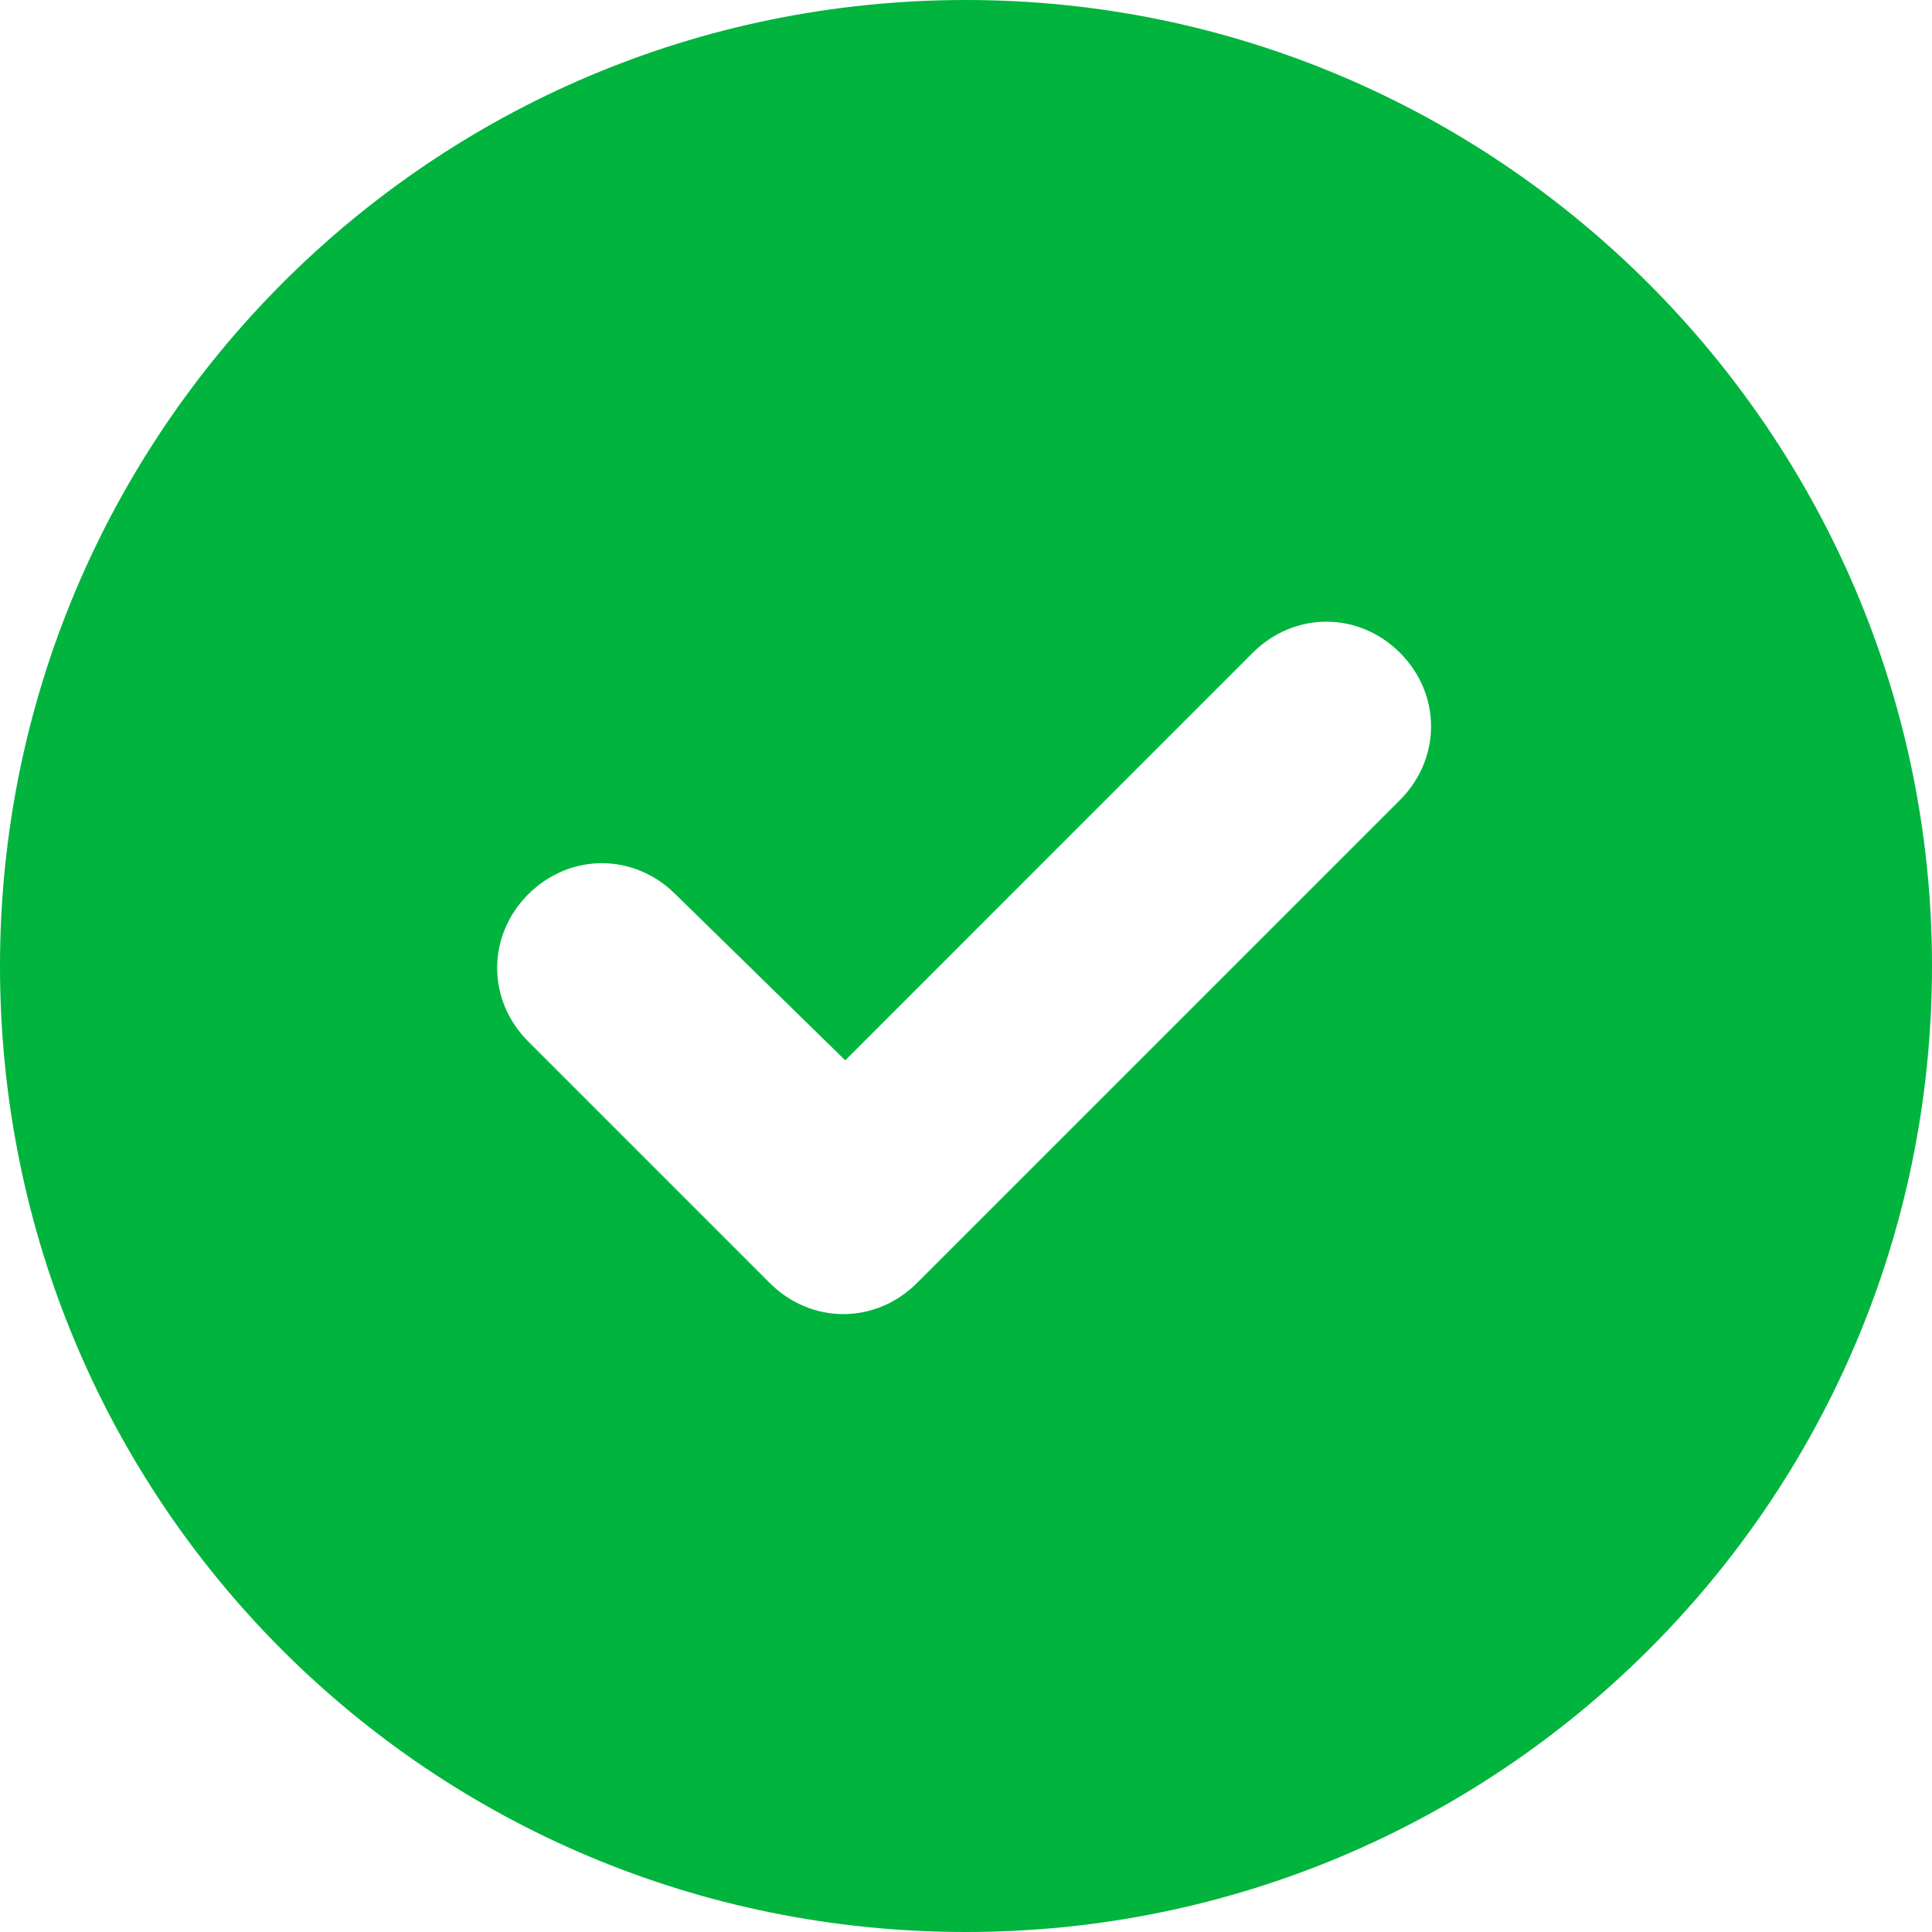
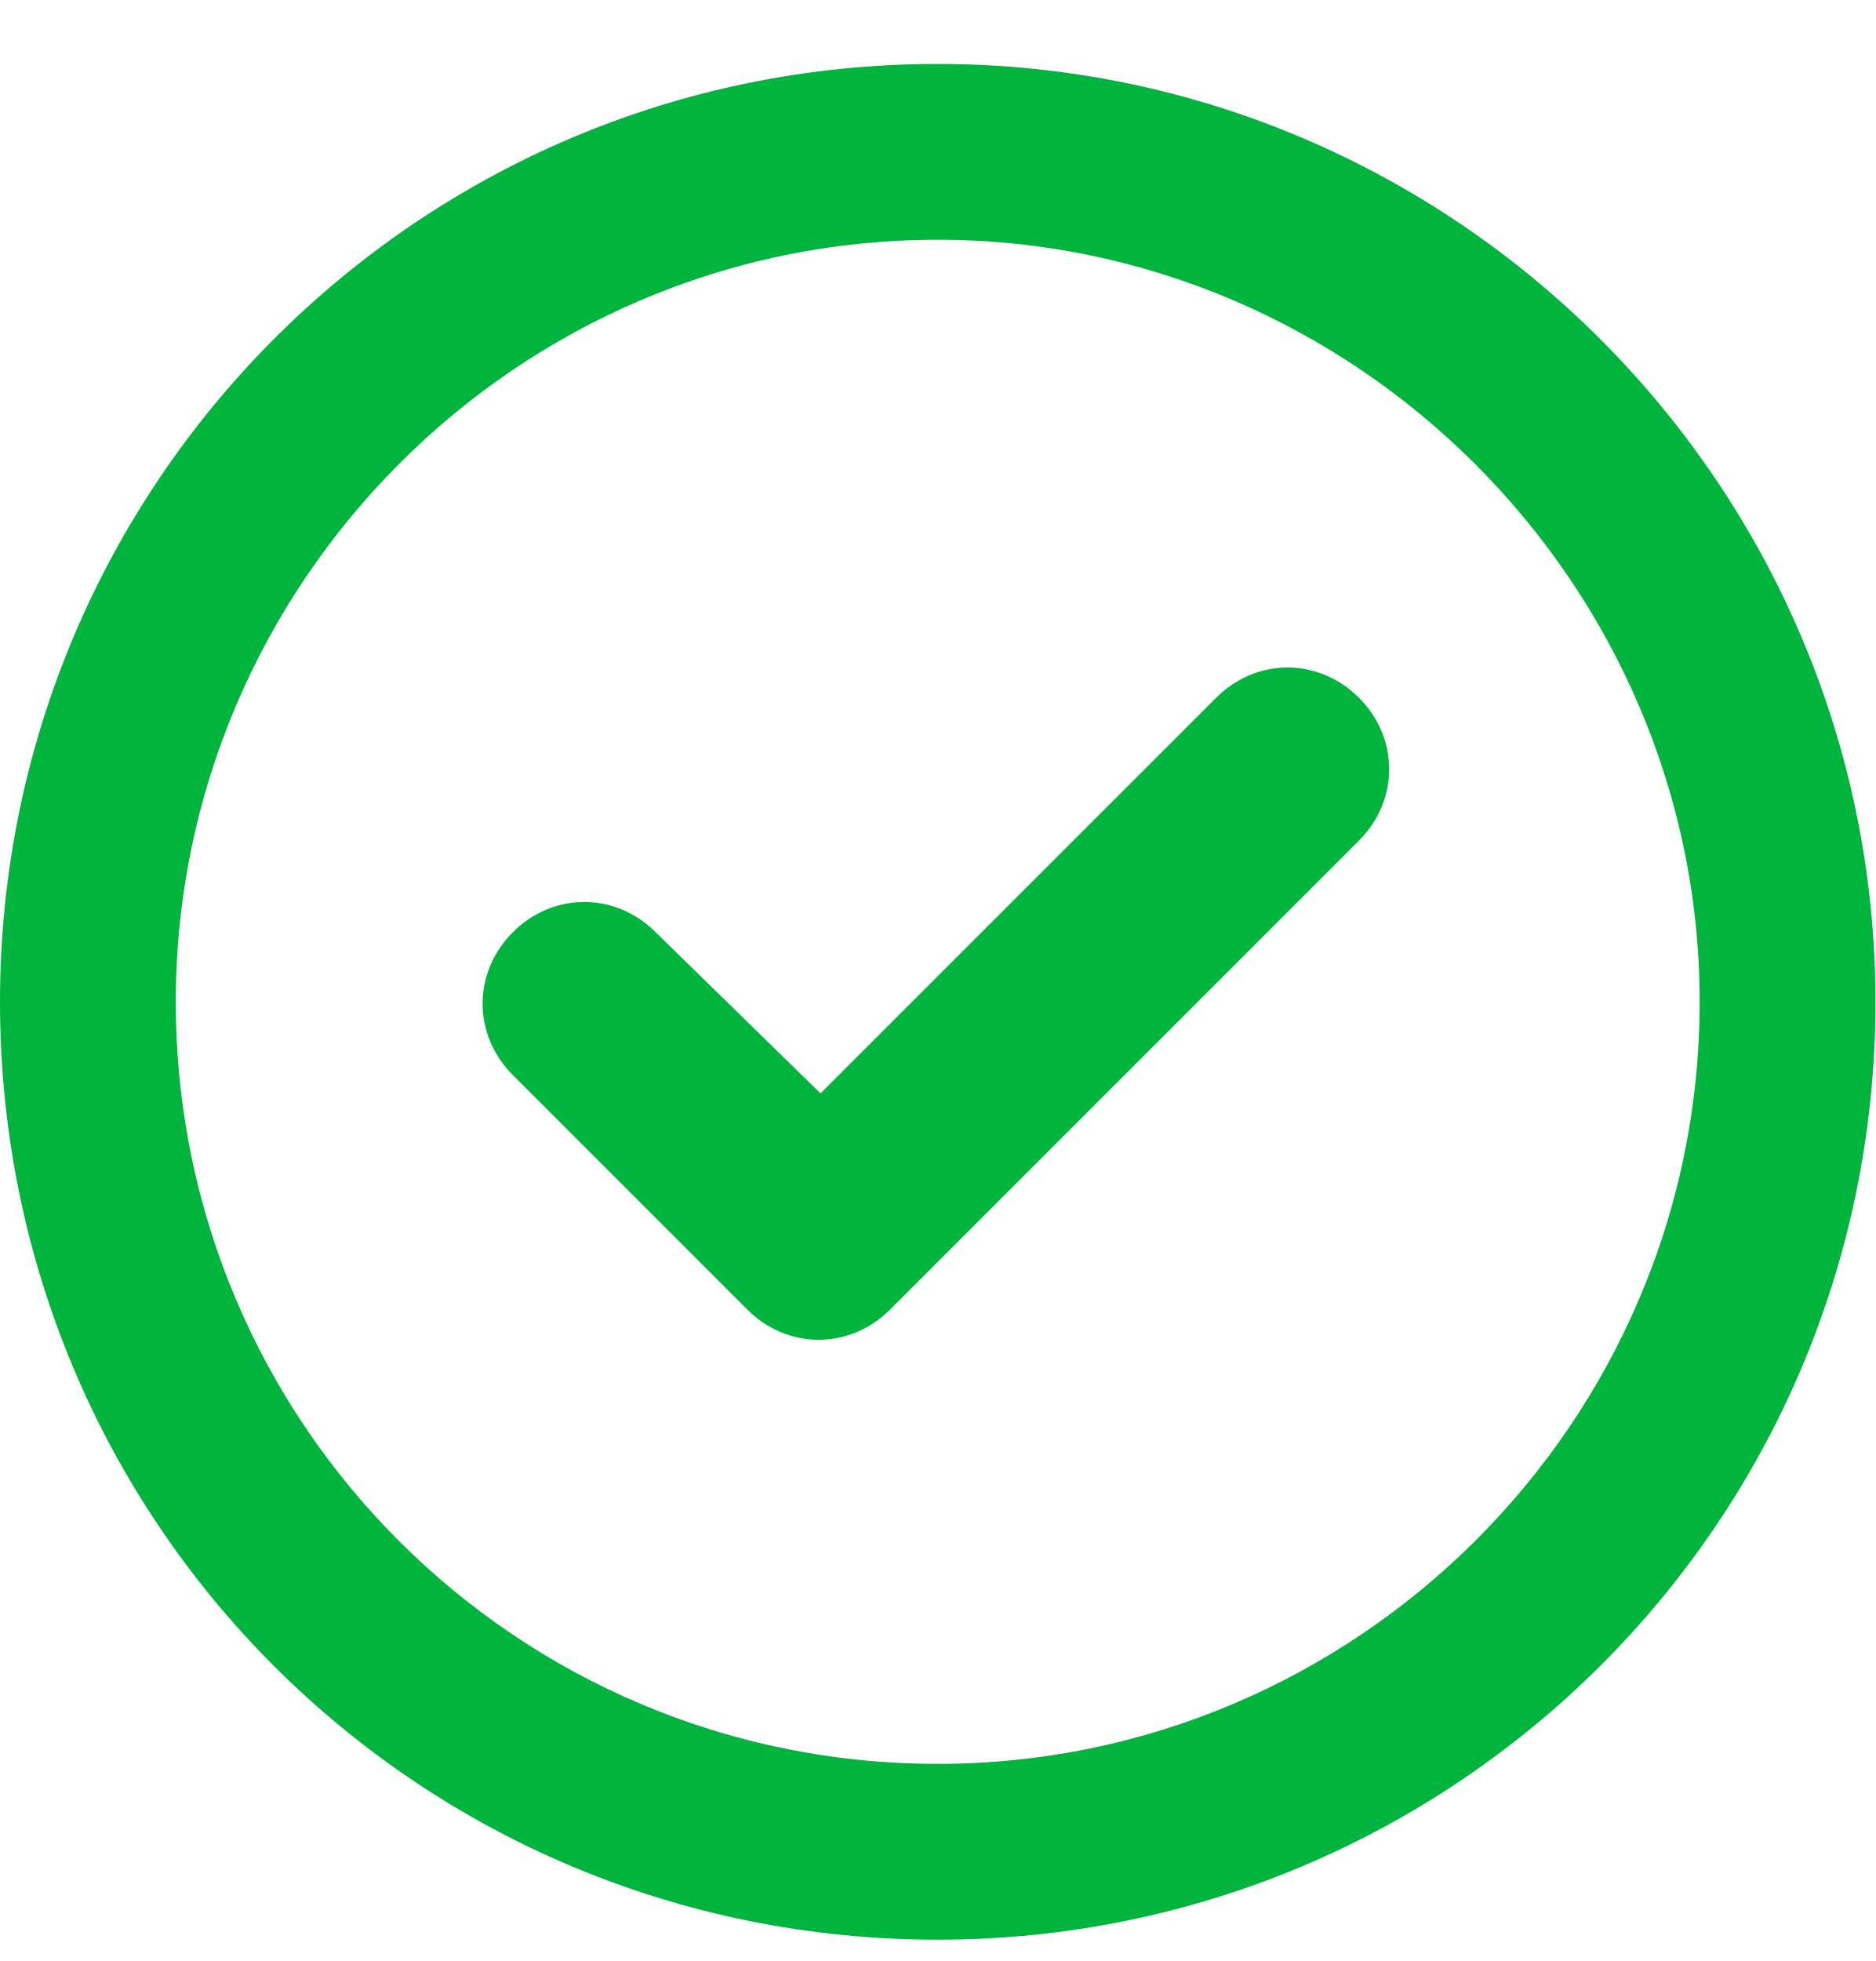
- <svg xmlns="http://www.w3.org/2000/svg" width="24" height="24" viewBox="0 0 24 24" fill="none">
-   <path d="M0 12C0 5.391 5.344 0 12 0C18.609 0 24 5.391 24 12C24 18.656 18.609 24 12 24C5.344 24 0 18.656 0 12ZM17.391 9.938C17.906 9.422 17.906 8.625 17.391 8.109C16.875 7.594 16.078 7.594 15.562 8.109L10.5 13.172L8.391 11.109C7.875 10.594 7.078 10.594 6.562 11.109C6.047 11.625 6.047 12.422 6.562 12.938L9.562 15.938C10.078 16.453 10.875 16.453 11.391 15.938L17.391 9.938Z" fill="#00B43D" />
+ <svg xmlns="http://www.w3.org/2000/svg" width="22" height="23" viewBox="0 0 22 23" fill="none">
+   <path d="M10.441 15.359C9.969 15.832 9.238 15.832 8.766 15.359L6.016 12.609C5.543 12.137 5.543 11.406 6.016 10.934C6.488 10.461 7.219 10.461 7.691 10.934L9.625 12.824L14.266 8.184C14.738 7.711 15.469 7.711 15.941 8.184C16.414 8.656 16.414 9.387 15.941 9.859L10.441 15.359ZM22 11.75C22 17.852 17.059 22.75 11 22.75C4.898 22.75 0 17.852 0 11.75C0 5.691 4.898 0.75 11 0.75C17.059 0.75 22 5.691 22 11.75ZM11 2.812C6.059 2.812 2.062 6.852 2.062 11.75C2.062 16.691 6.059 20.688 11 20.688C15.898 20.688 19.938 16.691 19.938 11.75C19.938 6.852 15.898 2.812 11 2.812Z" fill="#00B43D" />
</svg>
